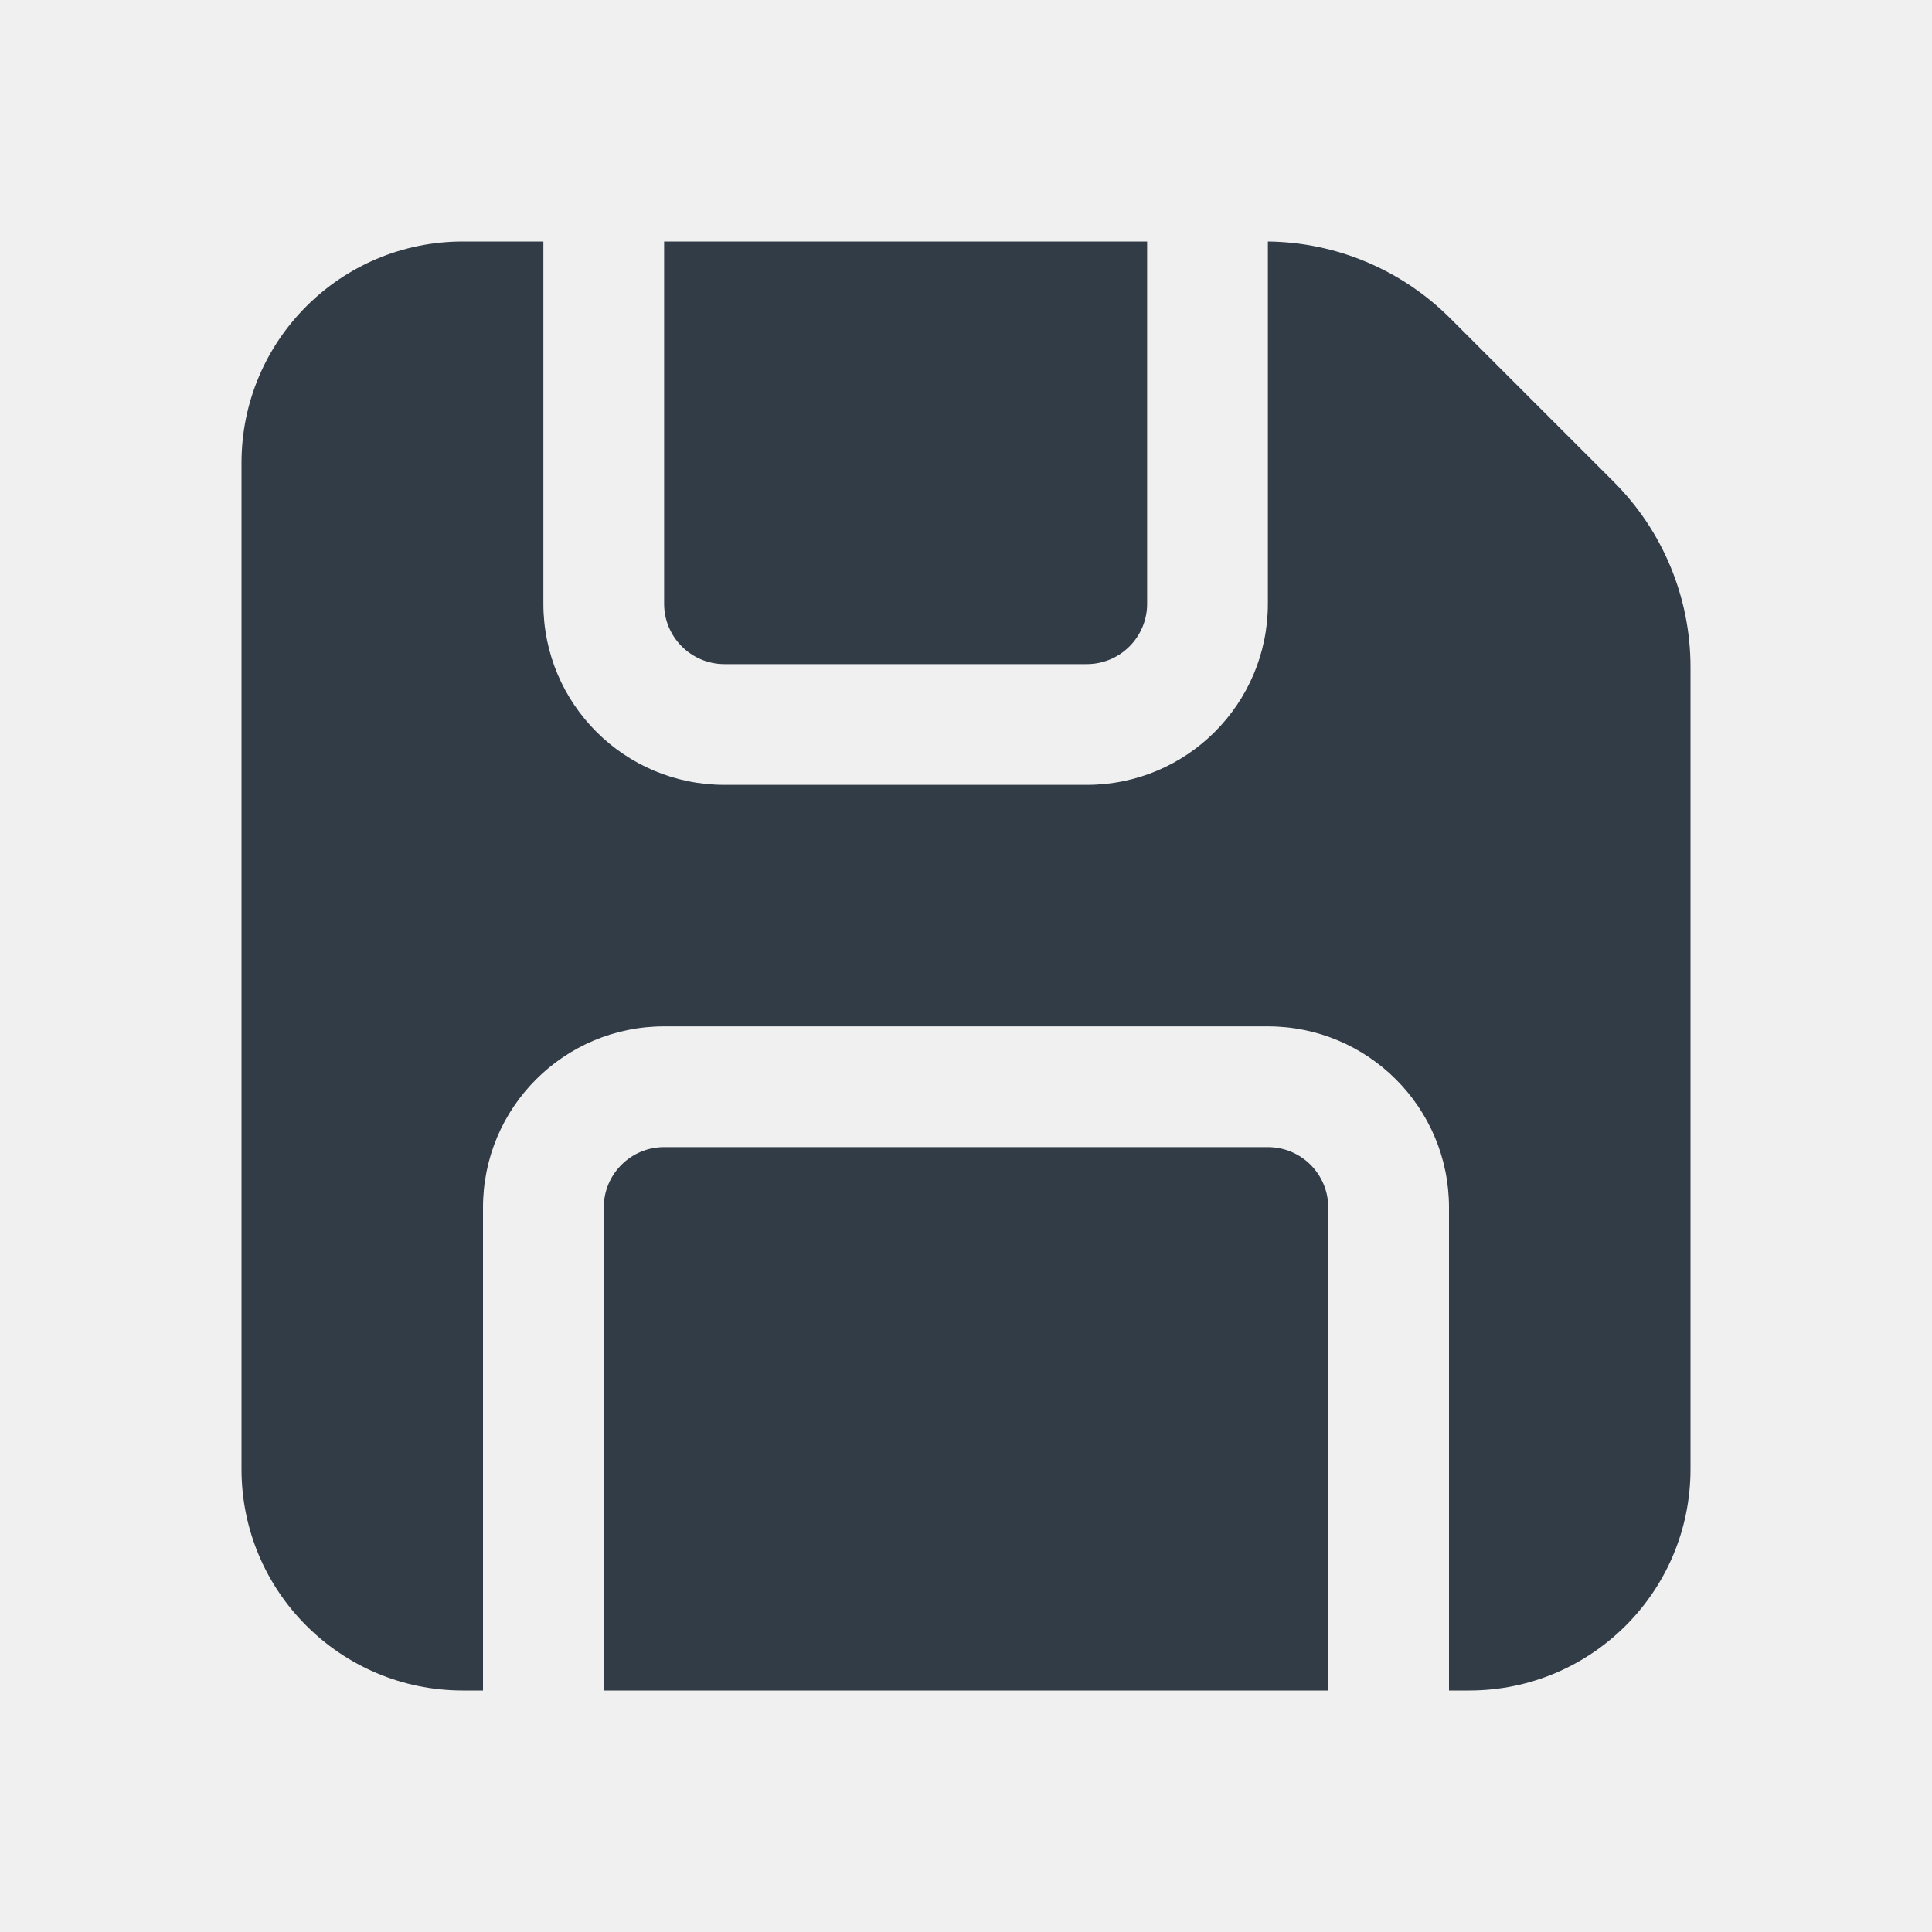
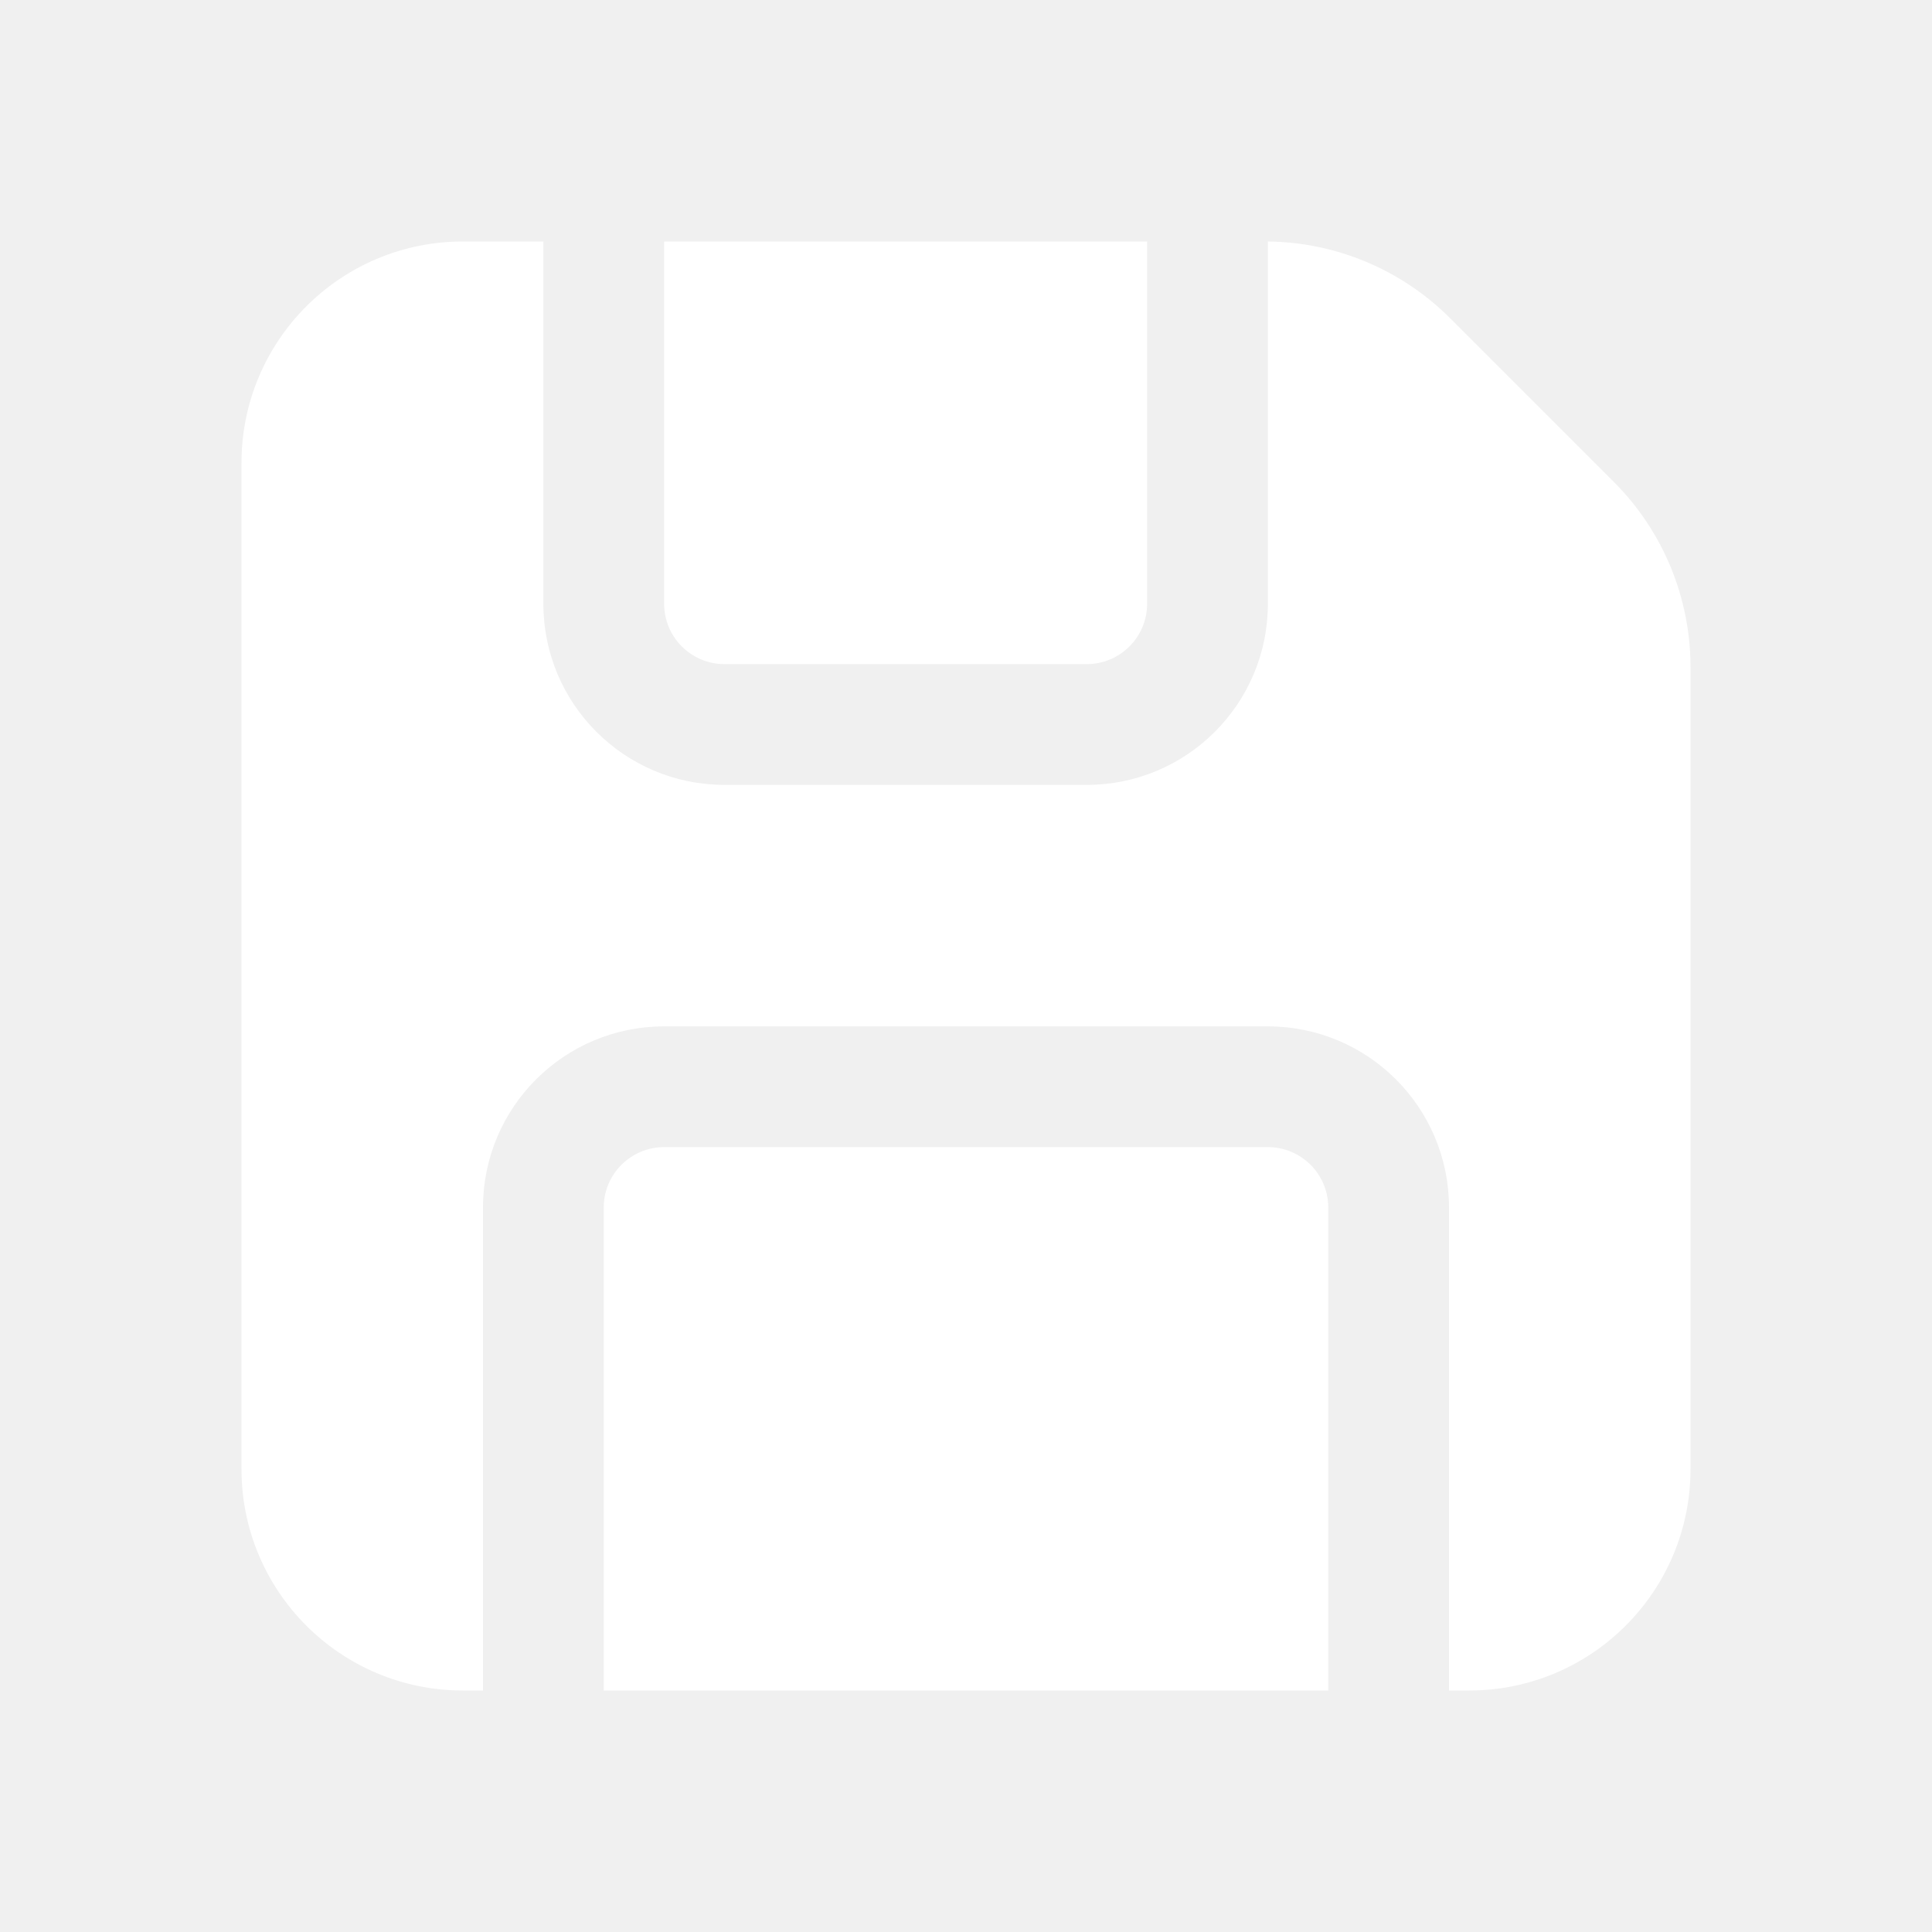
<svg xmlns="http://www.w3.org/2000/svg" width="800px" height="800px" viewBox="0 0 24 24" fill="none">
-   <path d="M6.75 3H5.75C4.231 3 3 4.231 3 5.75V18.25C3 19.769 4.231 21 5.75 21H6V15C6 13.757 7.007 12.75 8.25 12.75H15.75C16.993 12.75 18 13.757 18 15V21H18.25C19.769 21 21 19.769 21 18.25V8.286C21 7.424 20.658 6.597 20.048 5.987L18.013 3.952C17.411 3.351 16.599 3.009 15.75 3V7.5C15.75 8.743 14.743 9.75 13.5 9.75H9C7.757 9.75 6.75 8.743 6.75 7.5V3Z" fill="#323C46" />
-   <path d="M14.25 3V7.5C14.25 7.914 13.914 8.25 13.5 8.25H9C8.586 8.25 8.25 7.914 8.25 7.5V3H14.25Z" fill="#323C46" />
-   <path d="M16.5 21V15C16.5 14.586 16.164 14.25 15.75 14.25H8.25C7.836 14.25 7.5 14.586 7.5 15V21H16.5Z" fill="#323C46" />
+   <path d="M6.75 3H5.75C4.231 3 3 4.231 3 5.75V18.25C3 19.769 4.231 21 5.75 21H6V15C6 13.757 7.007 12.75 8.25 12.75H15.75C16.993 12.75 18 13.757 18 15V21H18.25C19.769 21 21 19.769 21 18.25V8.286C21 7.424 20.658 6.597 20.048 5.987L18.013 3.952C17.411 3.351 16.599 3.009 15.75 3V7.5C15.75 8.743 14.743 9.75 13.5 9.75H9C7.757 9.75 6.75 8.743 6.75 7.5V3Z" fill="white" />
+   <path d="M14.25 3V7.5C14.25 7.914 13.914 8.25 13.5 8.25H9C8.586 8.25 8.25 7.914 8.25 7.5V3H14.25Z" fill="white" />
+   <path d="M16.5 21V15C16.5 14.586 16.164 14.25 15.75 14.25H8.25C7.836 14.25 7.5 14.586 7.5 15V21H16.5Z" fill="white" />
</svg>
